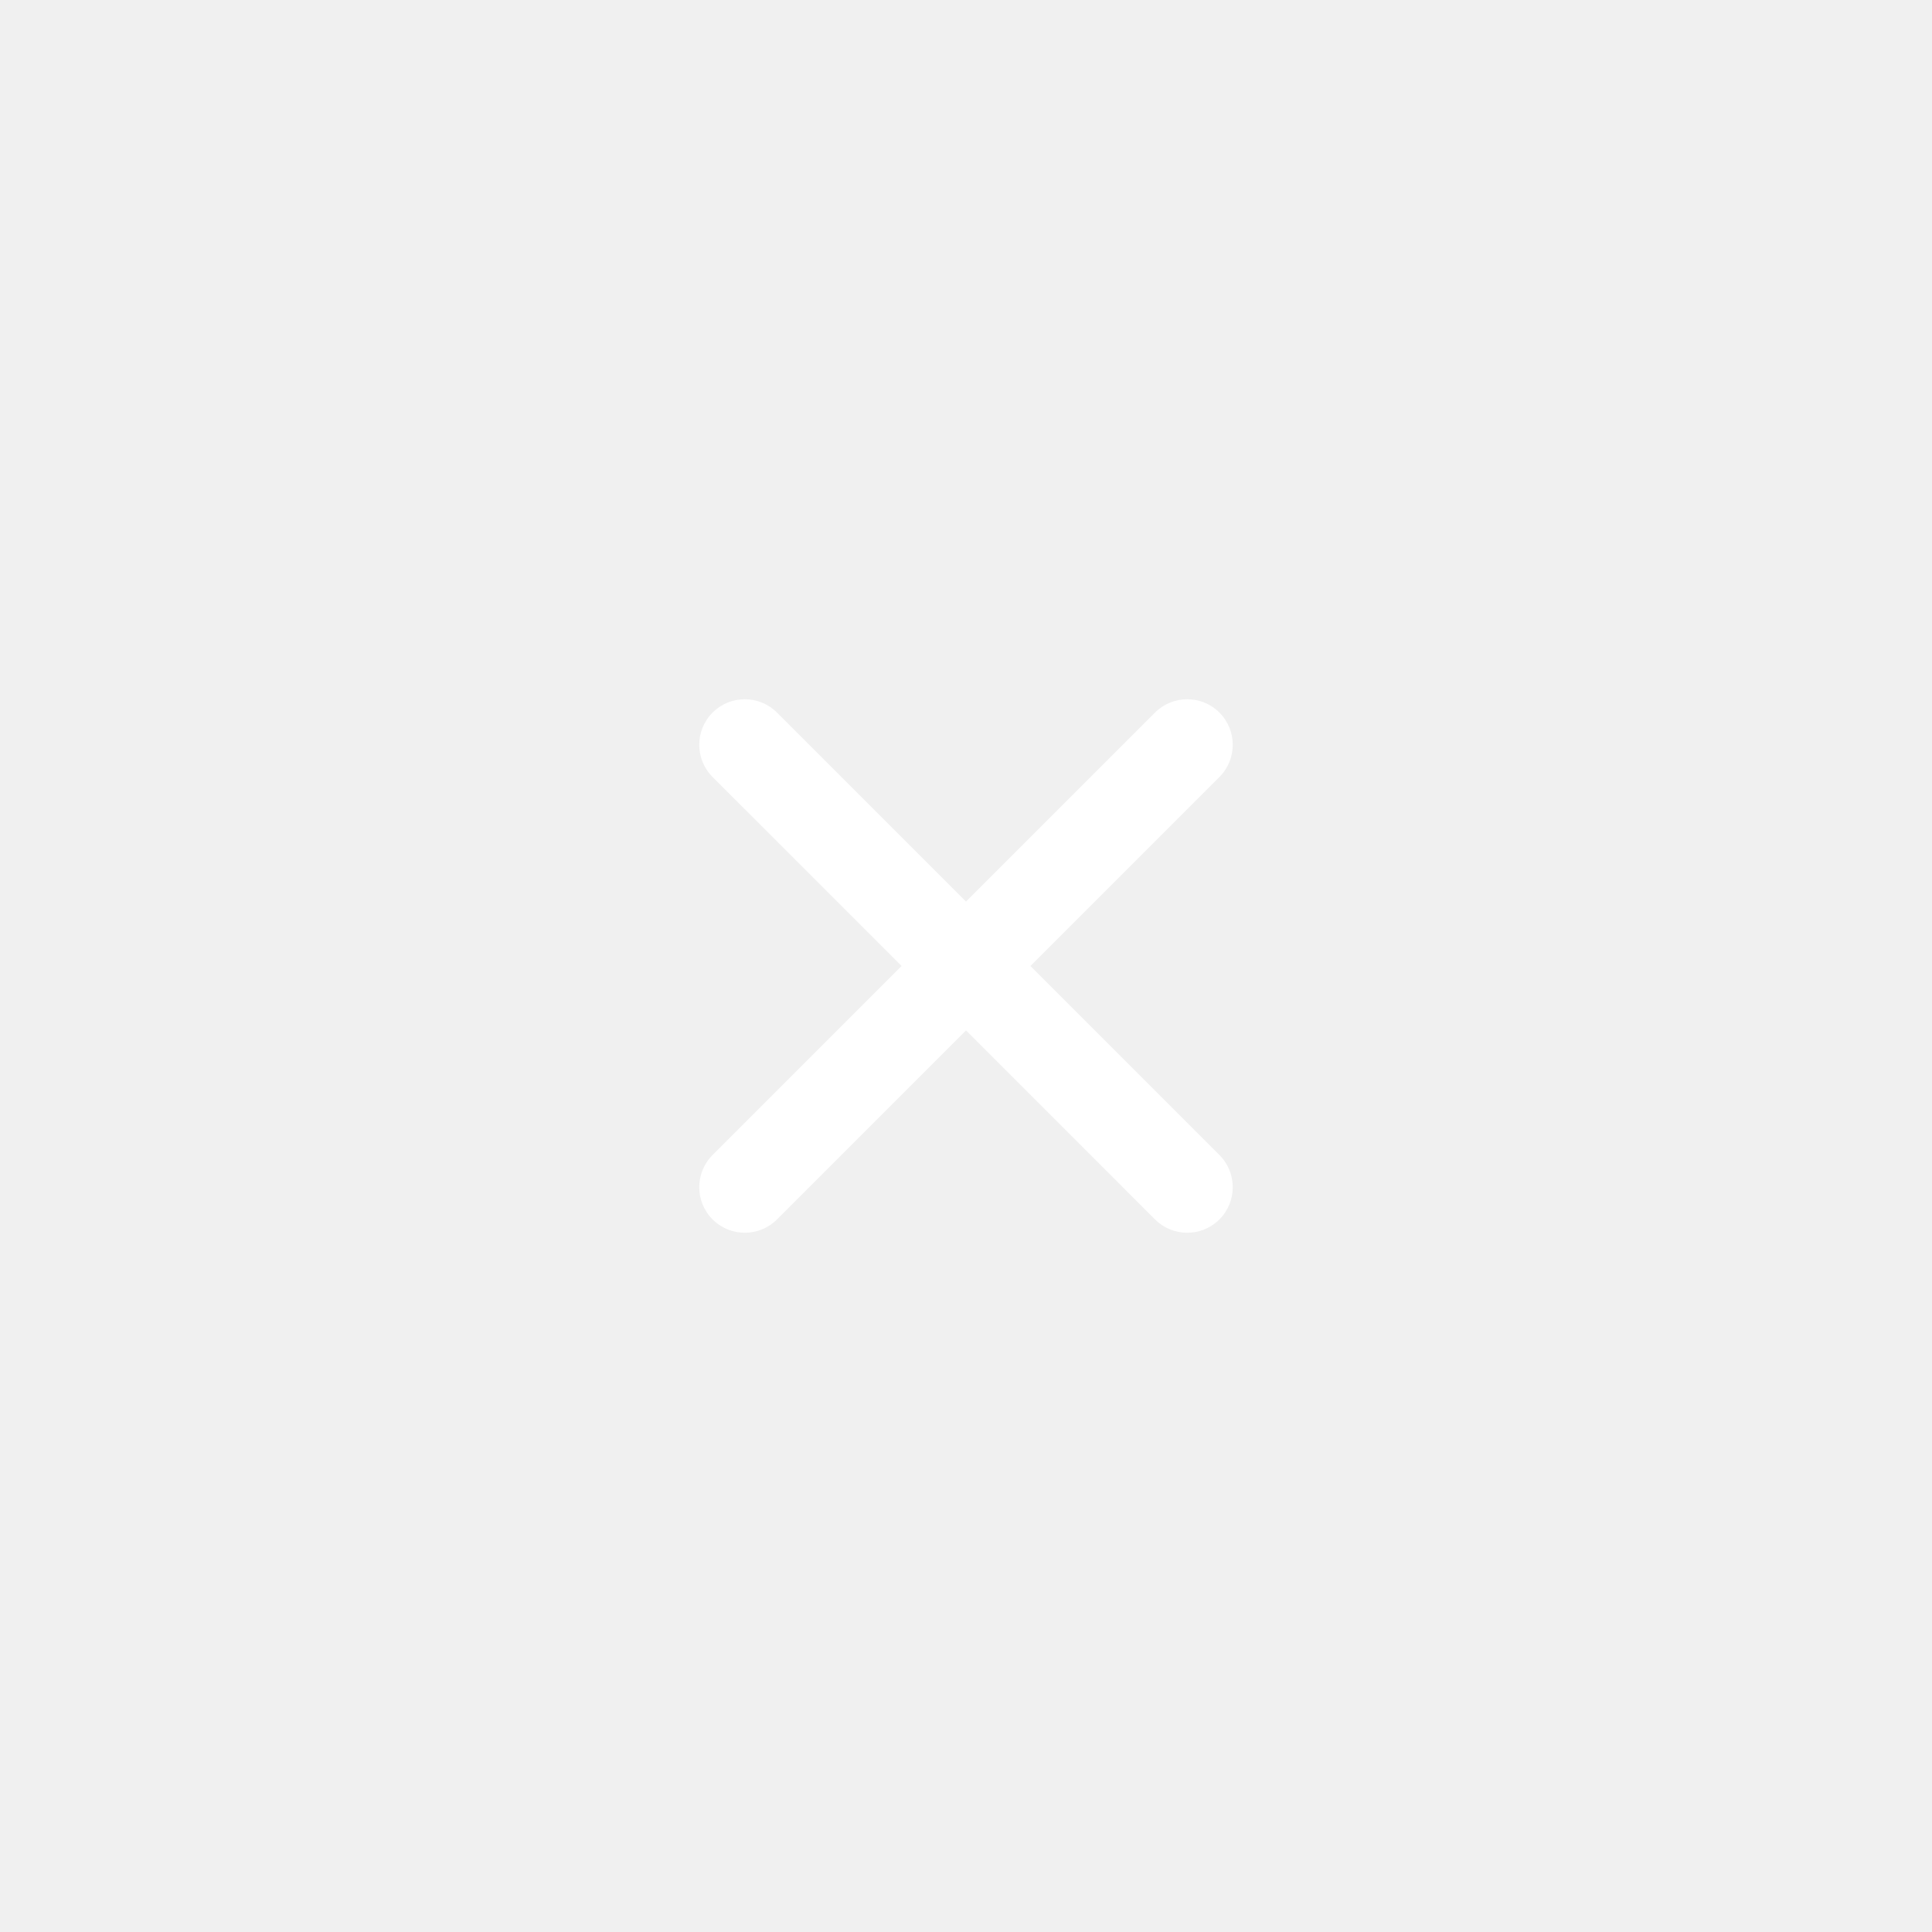
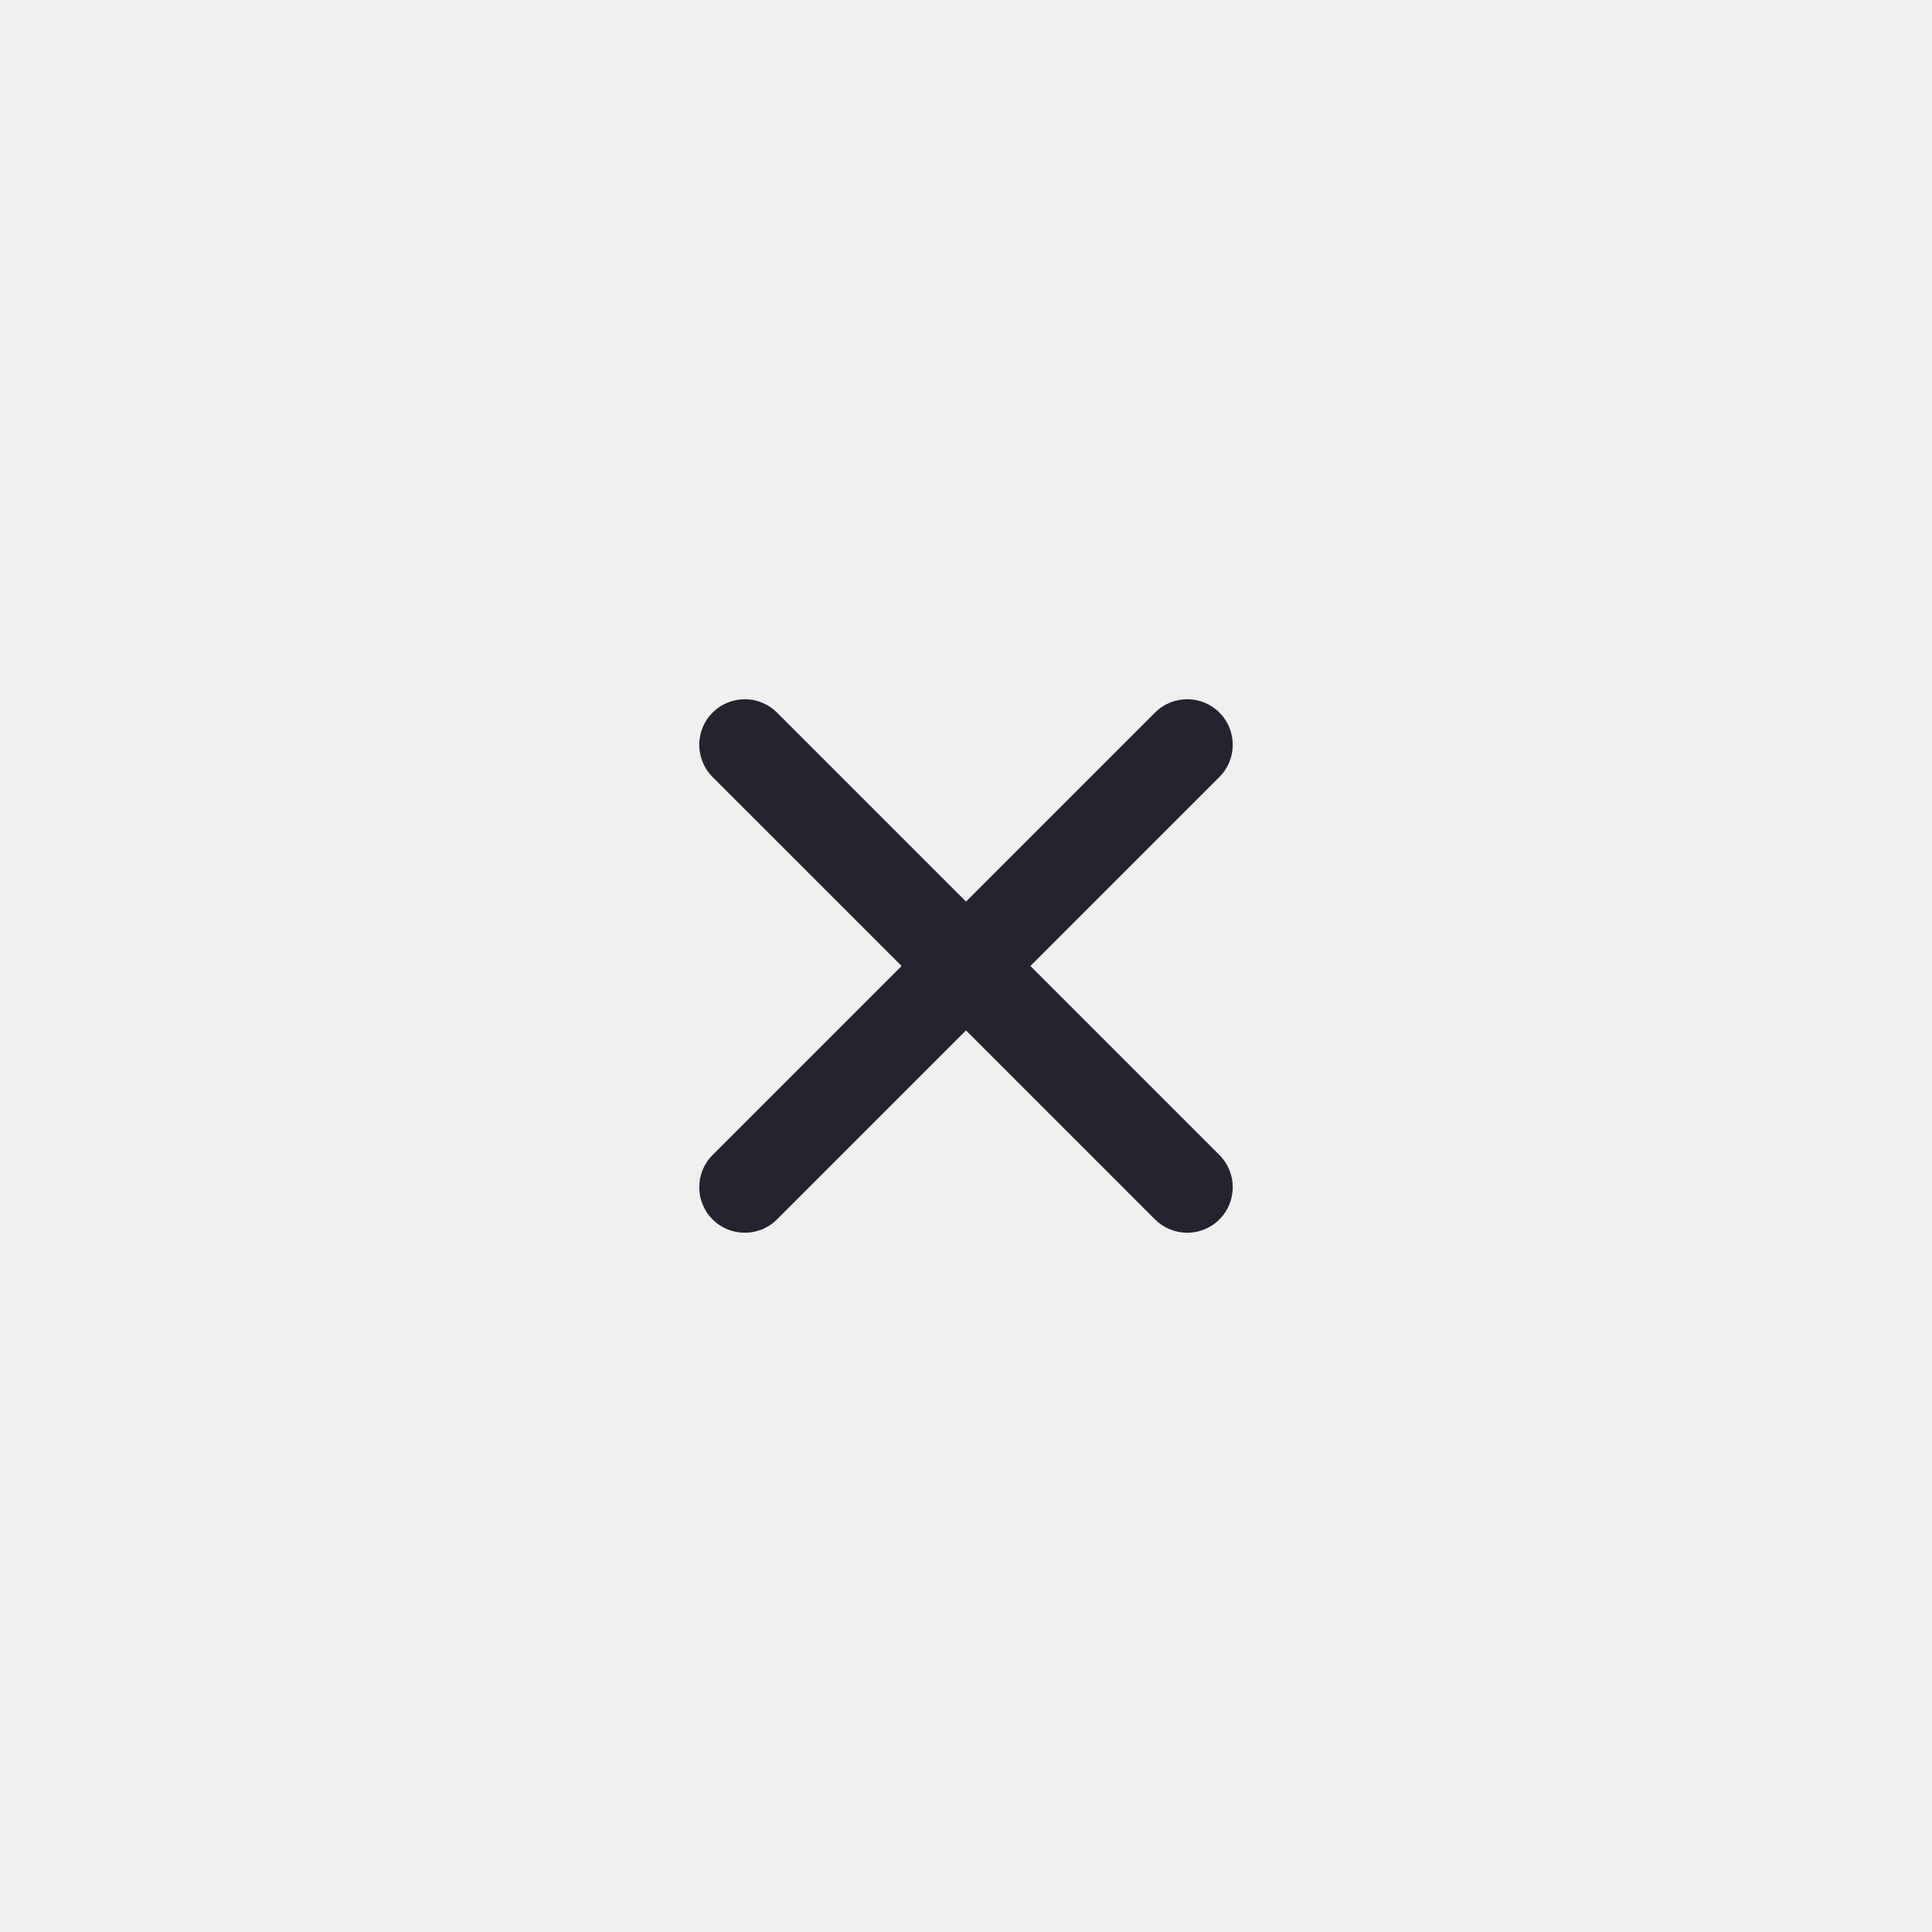
<svg xmlns="http://www.w3.org/2000/svg" viewBox="0 0 60 60">
-   <path d="M32,30l5.87-5.87a1.38,1.38,0,0,0-2-2L30,28l-5.87-5.87a1.38,1.38,0,0,0-2,2L28,30l-5.87,5.87a1.38,1.38,0,0,0,2,2L30,32l5.87,5.87a1.38,1.38,0,0,0,2-2Z" fill="#fff" />
+   <path d="M32,30l5.87-5.87a1.38,1.38,0,0,0-2-2L30,28l-5.87-5.87a1.38,1.38,0,0,0-2,2L28,30l-5.87,5.87a1.38,1.38,0,0,0,2,2L30,32l5.87,5.87a1.38,1.38,0,0,0,2-2Z" fill="#24232e" />
</svg>
